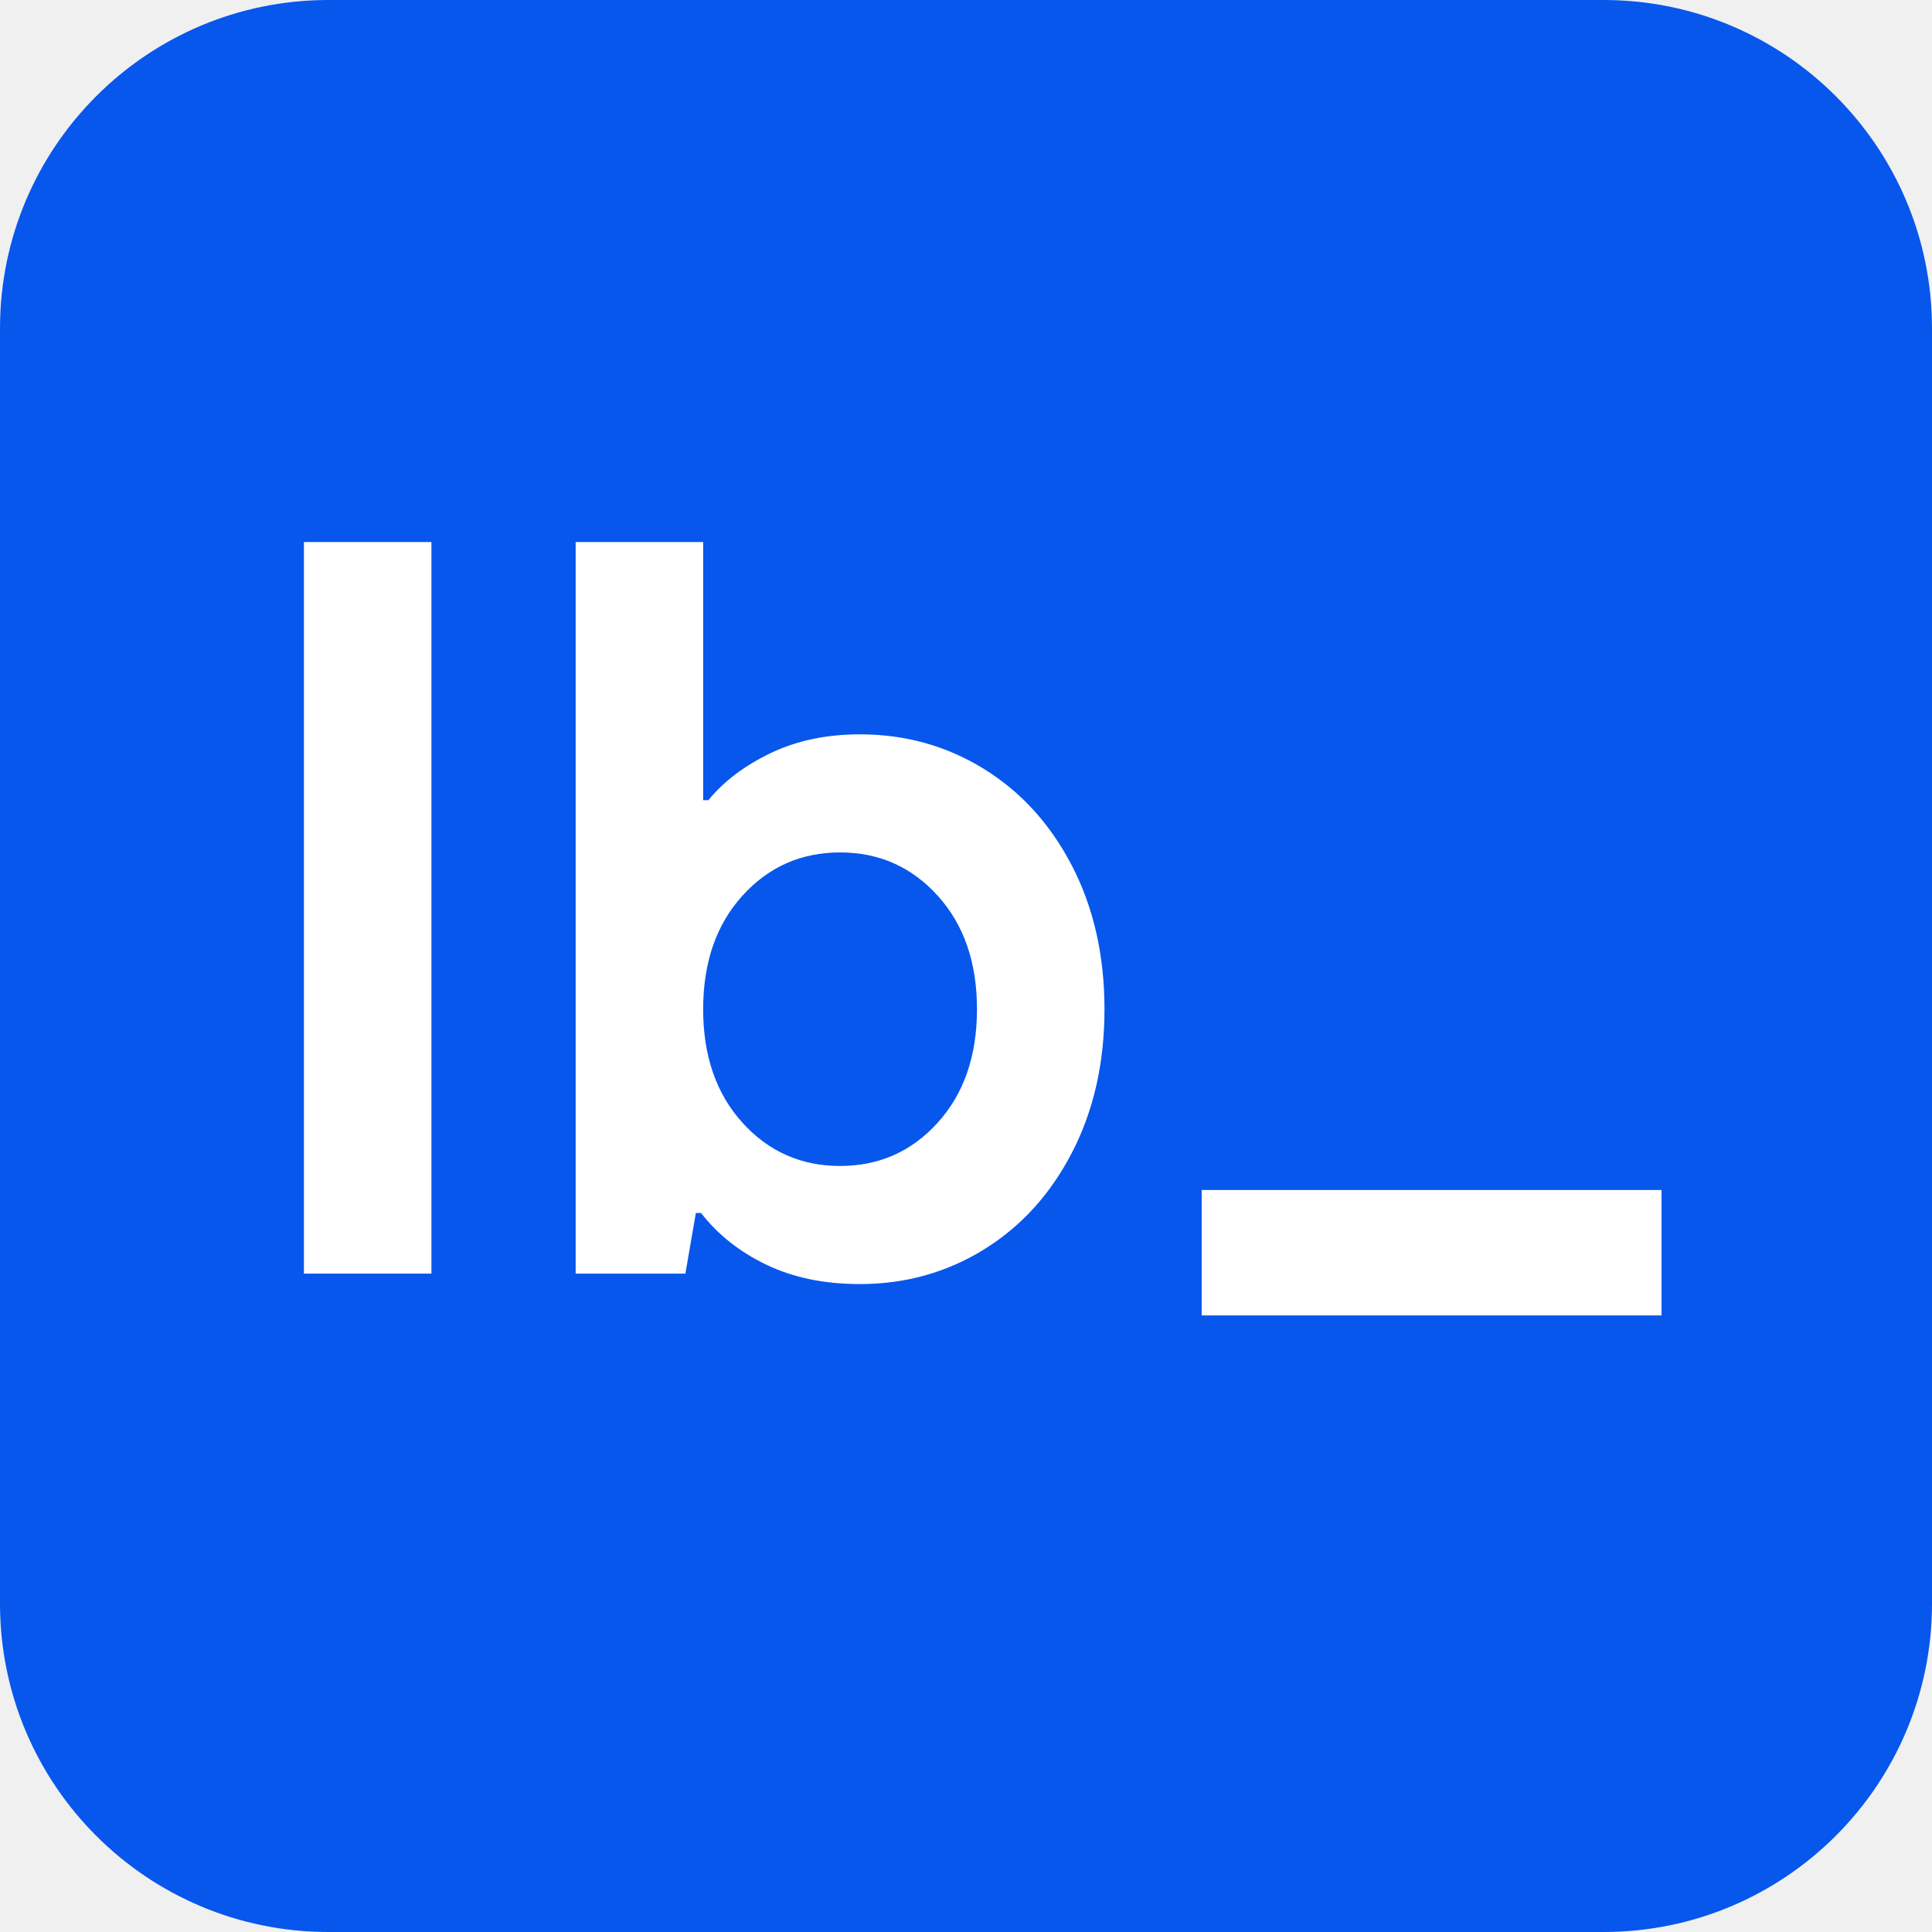
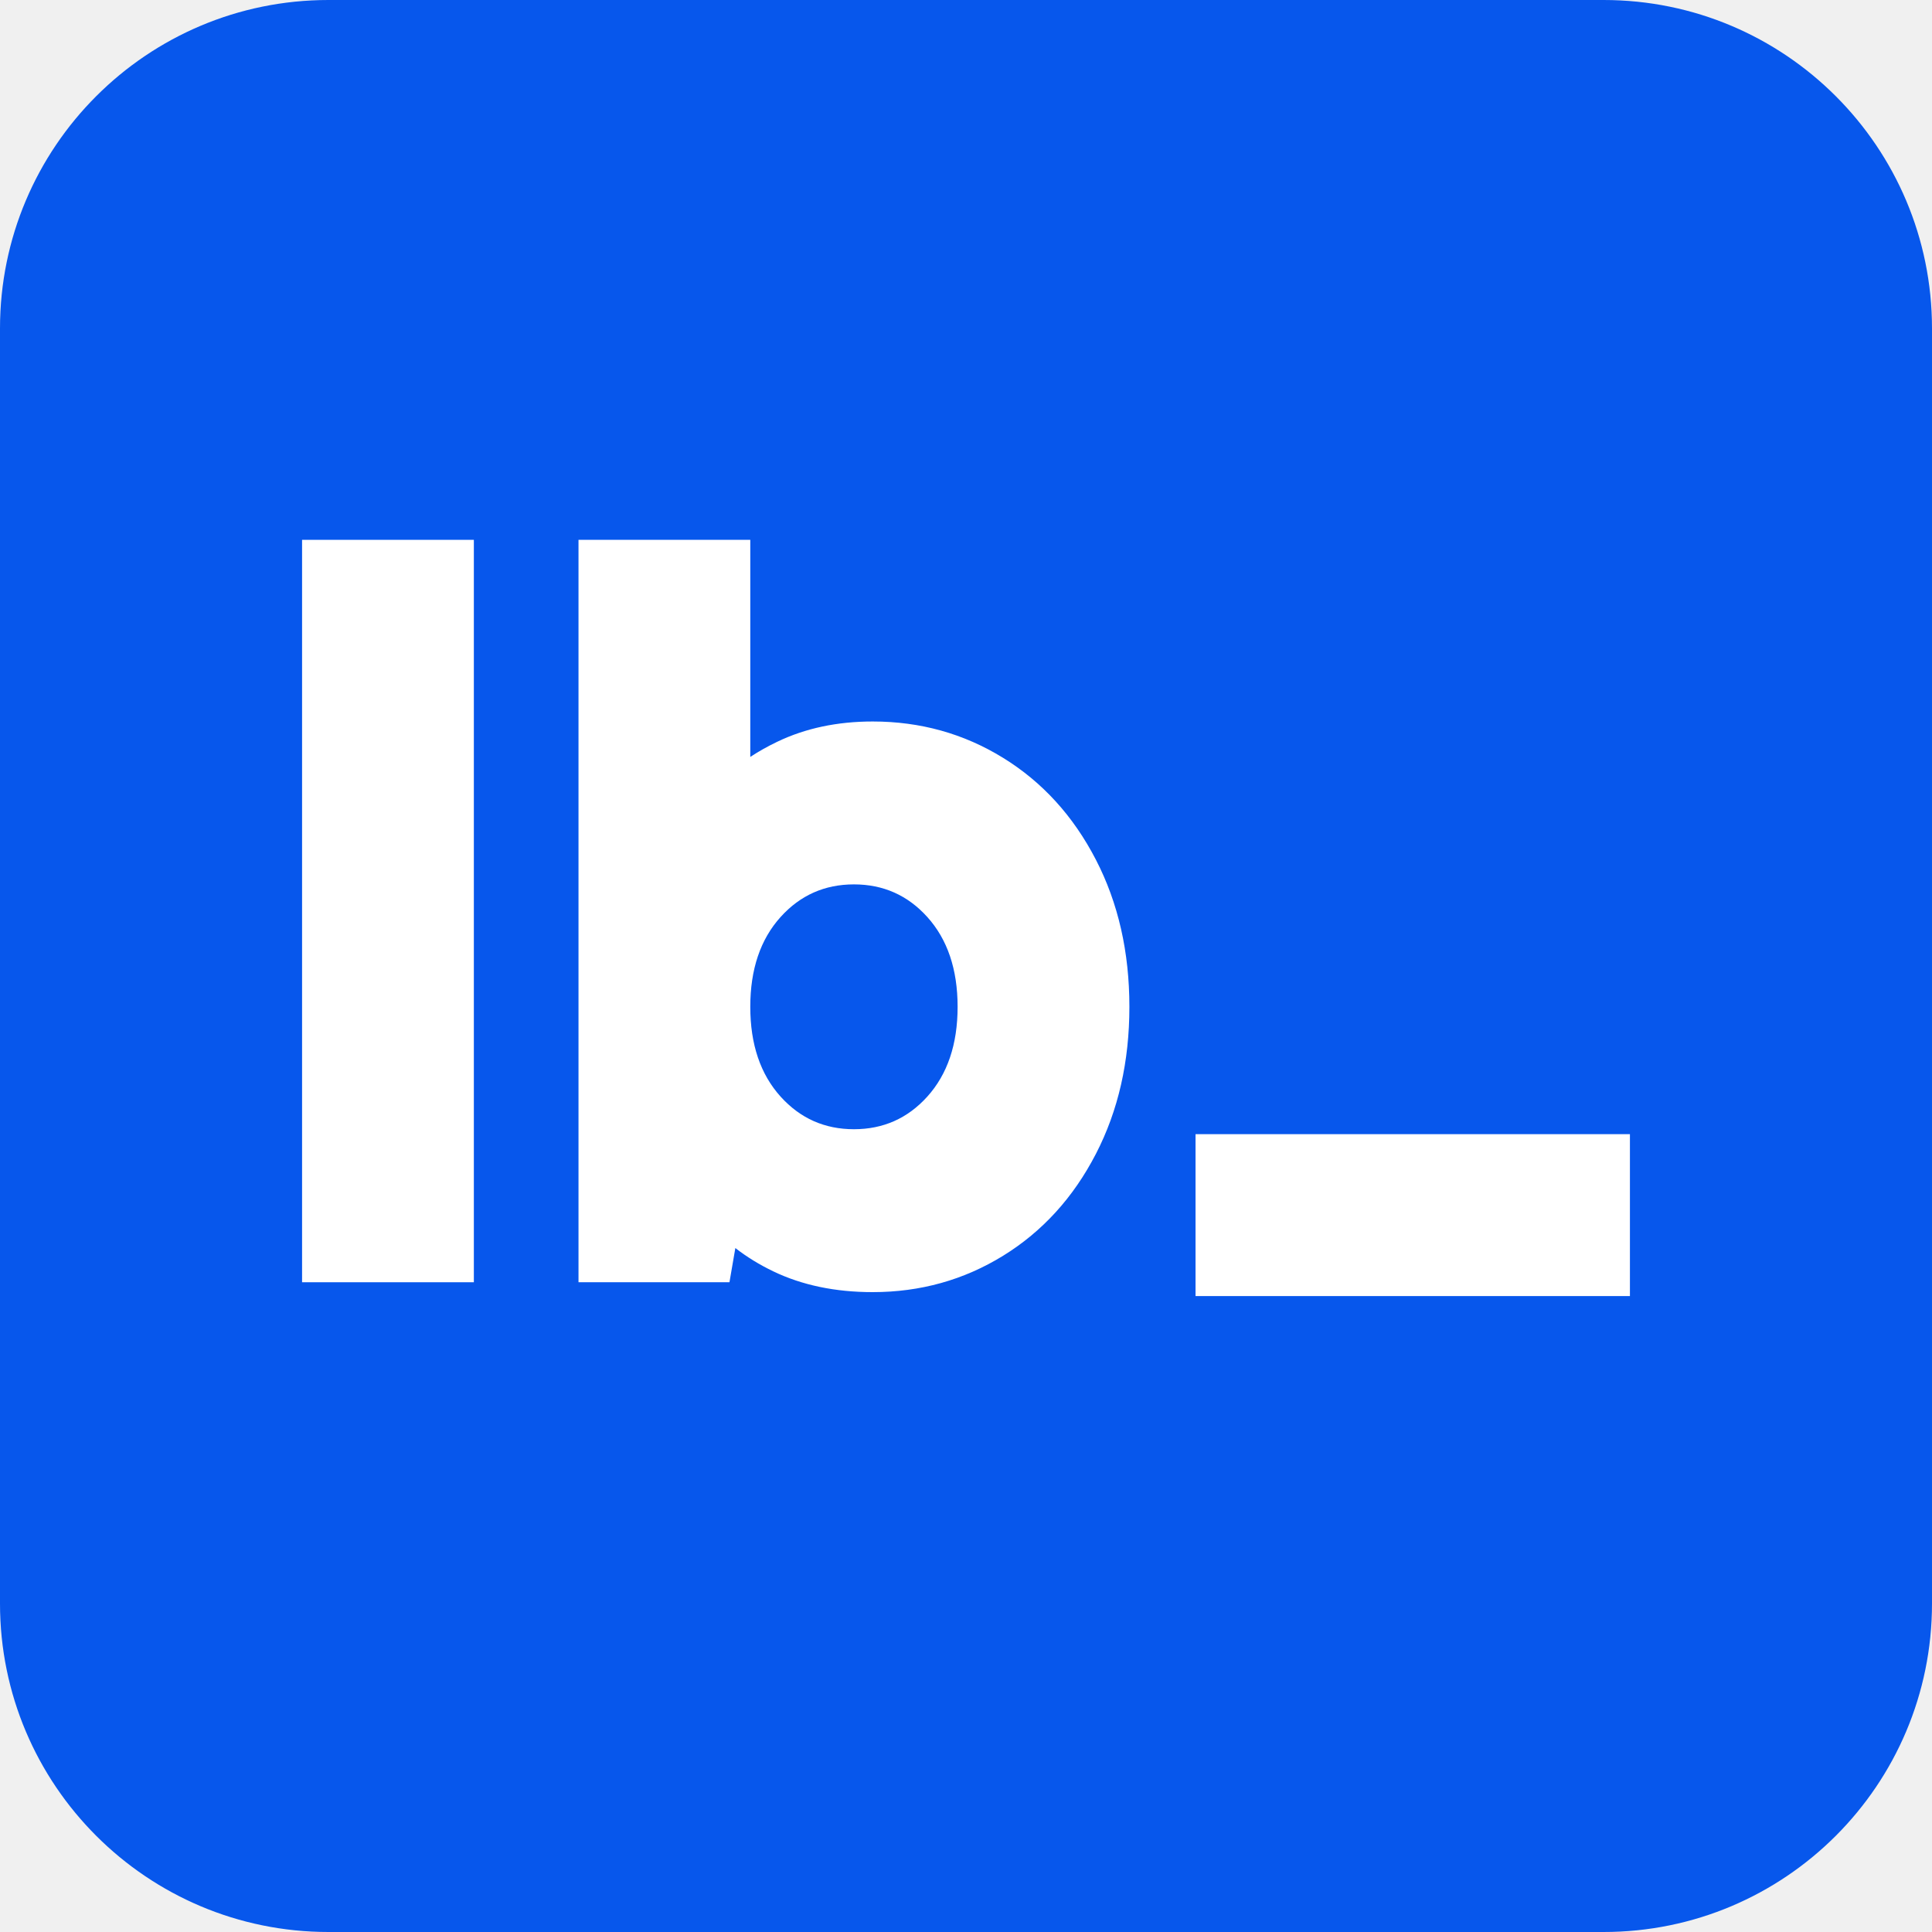
<svg xmlns="http://www.w3.org/2000/svg" viewBox="0 0 100 100" width="100" height="100" role="img" aria-label="LinkedIn Beats">
  <rect width="100" height="100" rx="17" fill="#0757ec" />
-   <g transform="translate(14 26) scale(0.054095)">
-     <g transform="translate(-37 738) scale(1 -1)">
-       <path fill="#ffffff" transform="translate(0.000 0)" d="M191 0H69V700H191Z" />
-       <path fill="#ffffff" transform="translate(260.000 0)" d="M189 58H184L174 0H69V700H191V453H196Q218 480 255.5 498.0Q293 516 341 516Q406 516 459.5 483.0Q513 450 544.0 390.0Q575 330 575 253Q575 176 544.0 116.0Q513 56 459.5 23.0Q406 -10 341 -10Q290 -10 251.5 8.5Q213 27 189 58ZM453 253Q453 320 415.5 361.5Q378 403 322 403Q266 403 228.5 361.5Q191 320 191 253Q191 186 228.5 144.5Q266 103 322 103Q378 103 415.5 144.5Q453 186 453 253Z" />
+   <g transform="translate(14 26) scale(0.0511)">
+     <g transform="translate(-11 764) scale(1 -1)">
+       <path fill="#ffffff" transform="translate(0.000 0)" d="M43.0 -26.0H217.0V726.0H43.0Z" />
+       <path fill="#ffffff" transform="translate(280.000 0)" d="M201.873 8.641Q219.198 -4.824 240.239 -14.935Q284.077 -36.0 341.0 -36.0Q413.374 -36.0 473.15 0.871Q532.788 37.658 567.099 104.065Q601.0 169.68 601.0 253.0Q601.0 336.32 567.099 401.935Q532.788 468.342 473.15 505.129Q413.374 542.0 341.0 542.0Q287.083 542.0 244.249 521.44Q229.625 514.42 217.0 506.114V726.0H43.0V-26.0H195.901L201.873 8.641ZM427.0 253.0Q427.0 196.007 396.209 161.932Q366.452 129.0 322.0 129.0Q277.548 129.0 247.791 161.932Q217.0 196.007 217.0 253Q217.0 309.993 247.791 344.068Q277.548 377.0 322.0 377.0Q366.452 377.0 396.209 344.068Q427.0 309.993 427.0 253.0Z" />
    </g>
-     <rect data-afterbeat="true" x="891.000" y="658" width="440" height="120" fill="#ffffff" />
+     <rect data-afterbeat="true" x="937.000" y="640" width="440" height="164" fill="#ffffff" />
  </g>
</svg>
